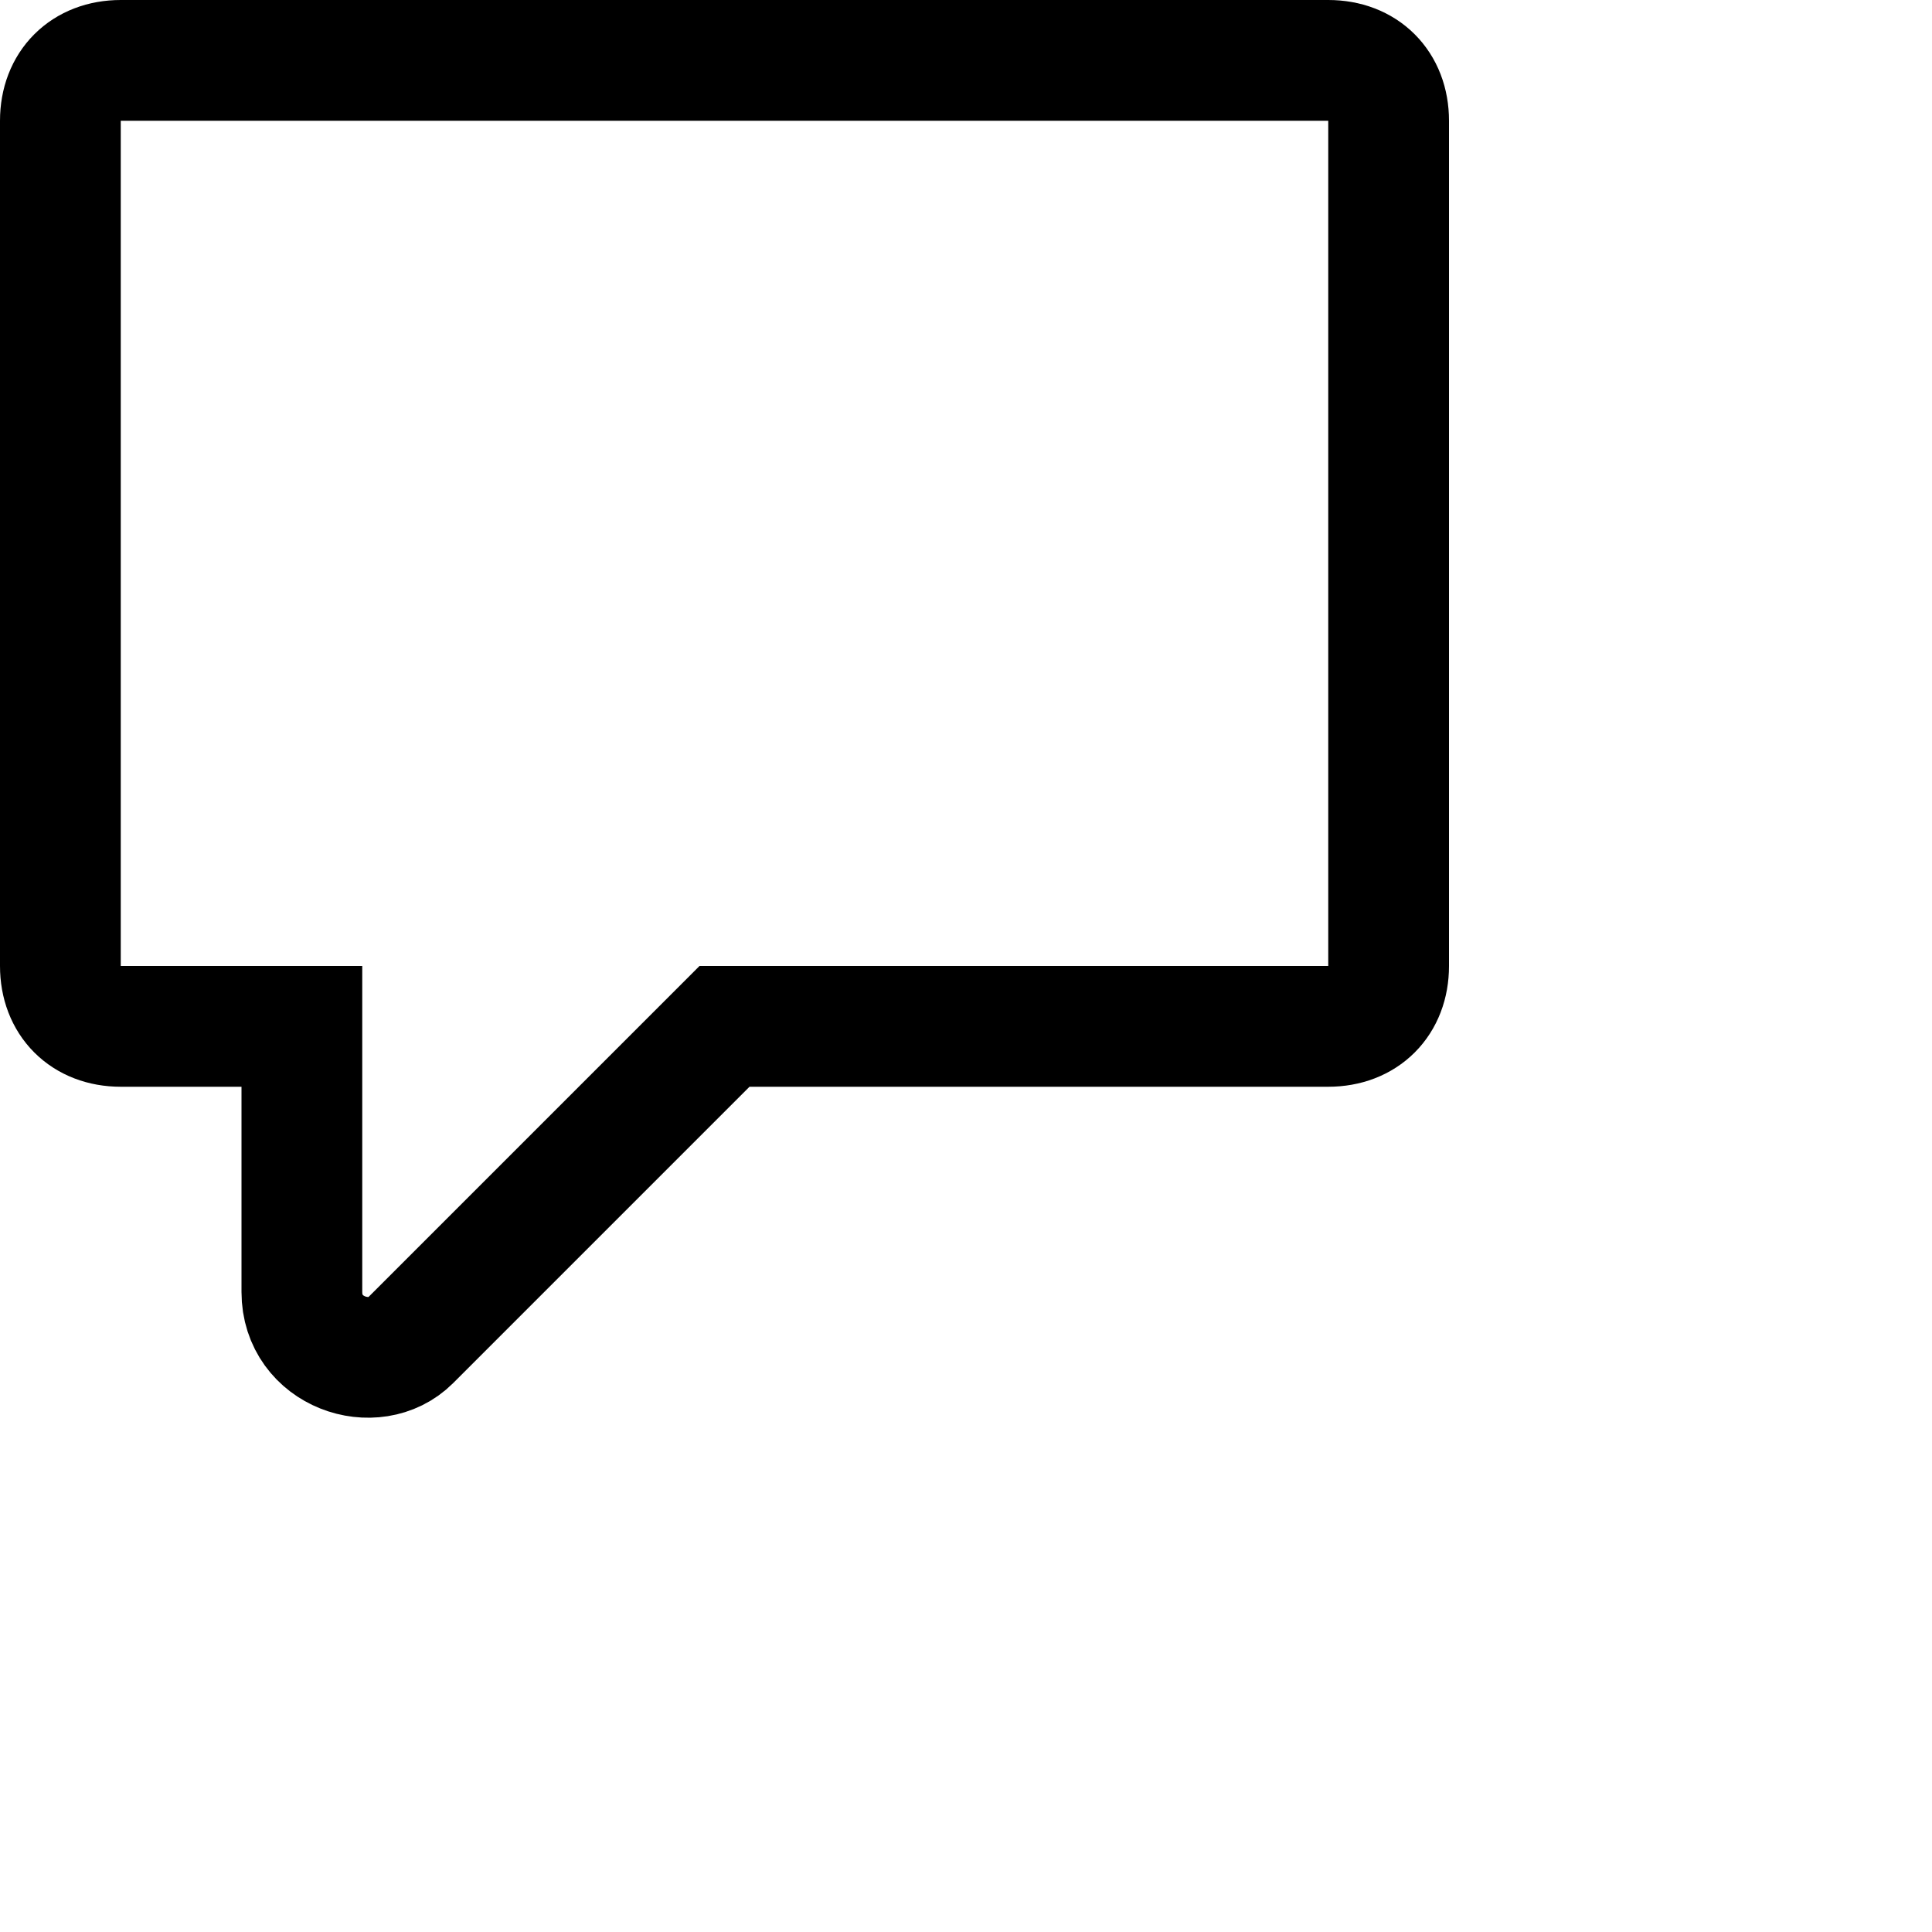
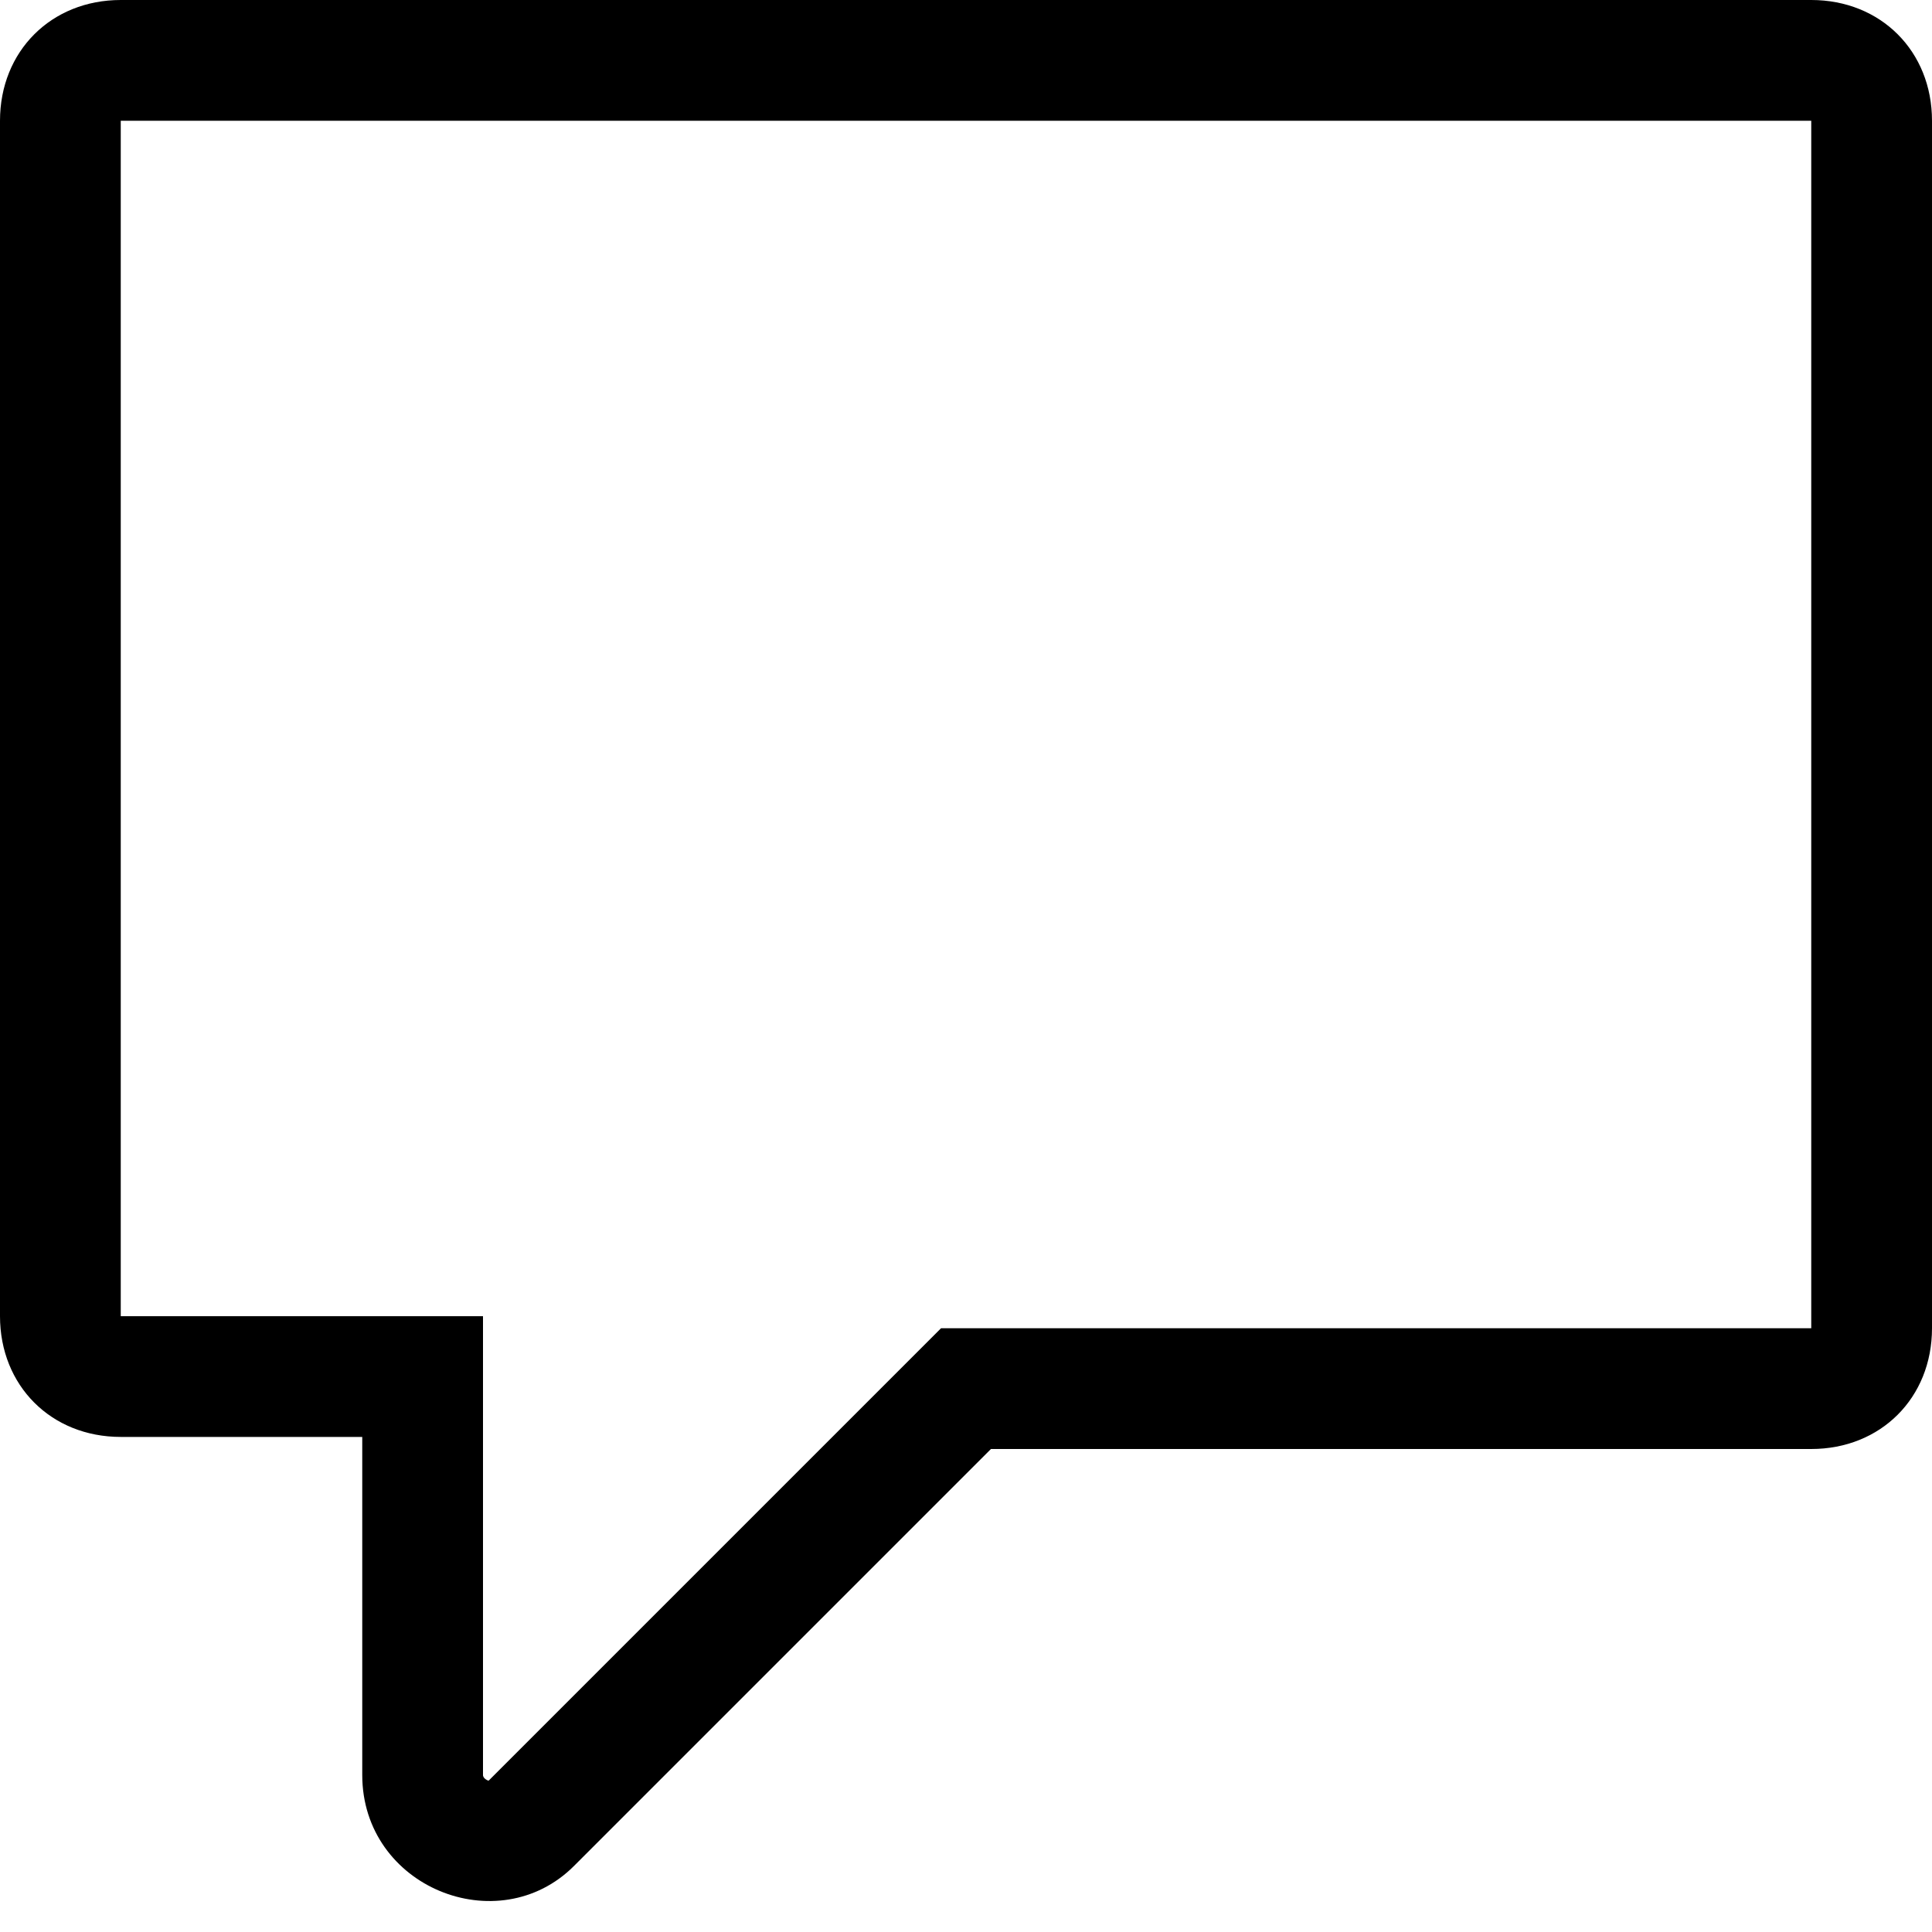
- <svg xmlns="http://www.w3.org/2000/svg" width="16" height="16" focusable="false" viewBox="0 0 16 16">
-   <path fill="none" stroke="currentColor" d="M1 .5h10c.3 0 .5.2.5.5v7c0 .3-.2.5-.5.5H6l-2.6 2.6c-.3.3-.9.1-.9-.4V8.5H1C.7 8.5.5 8.3.5 8V1C.5.7.7.5 1 .5z" />
+ <svg xmlns="http://www.w3.org/2000/svg" width="12" height="12" viewBox="0 0 12 12">
+   <path fill-rule="evenodd" clip-rule="evenodd" d="M0.75 0.75V8.175H3V11.025C3 11.048 3.033 11.061 3.035 11.06L5.845 8.25H11.25V0.75H0.75ZM2.25 8.925H0.75C0.318 8.925 0 8.607 0 8.175V0.75C0 0.318 0.318 0 0.75 0H11.25C11.682 0 12 0.318 12 0.75V8.25C12 8.682 11.682 9 11.25 9H6.155L3.565 11.59C3.095 12.06 2.25 11.722 2.25 11.025V8.925Z" fill="currentColor" />
</svg>
